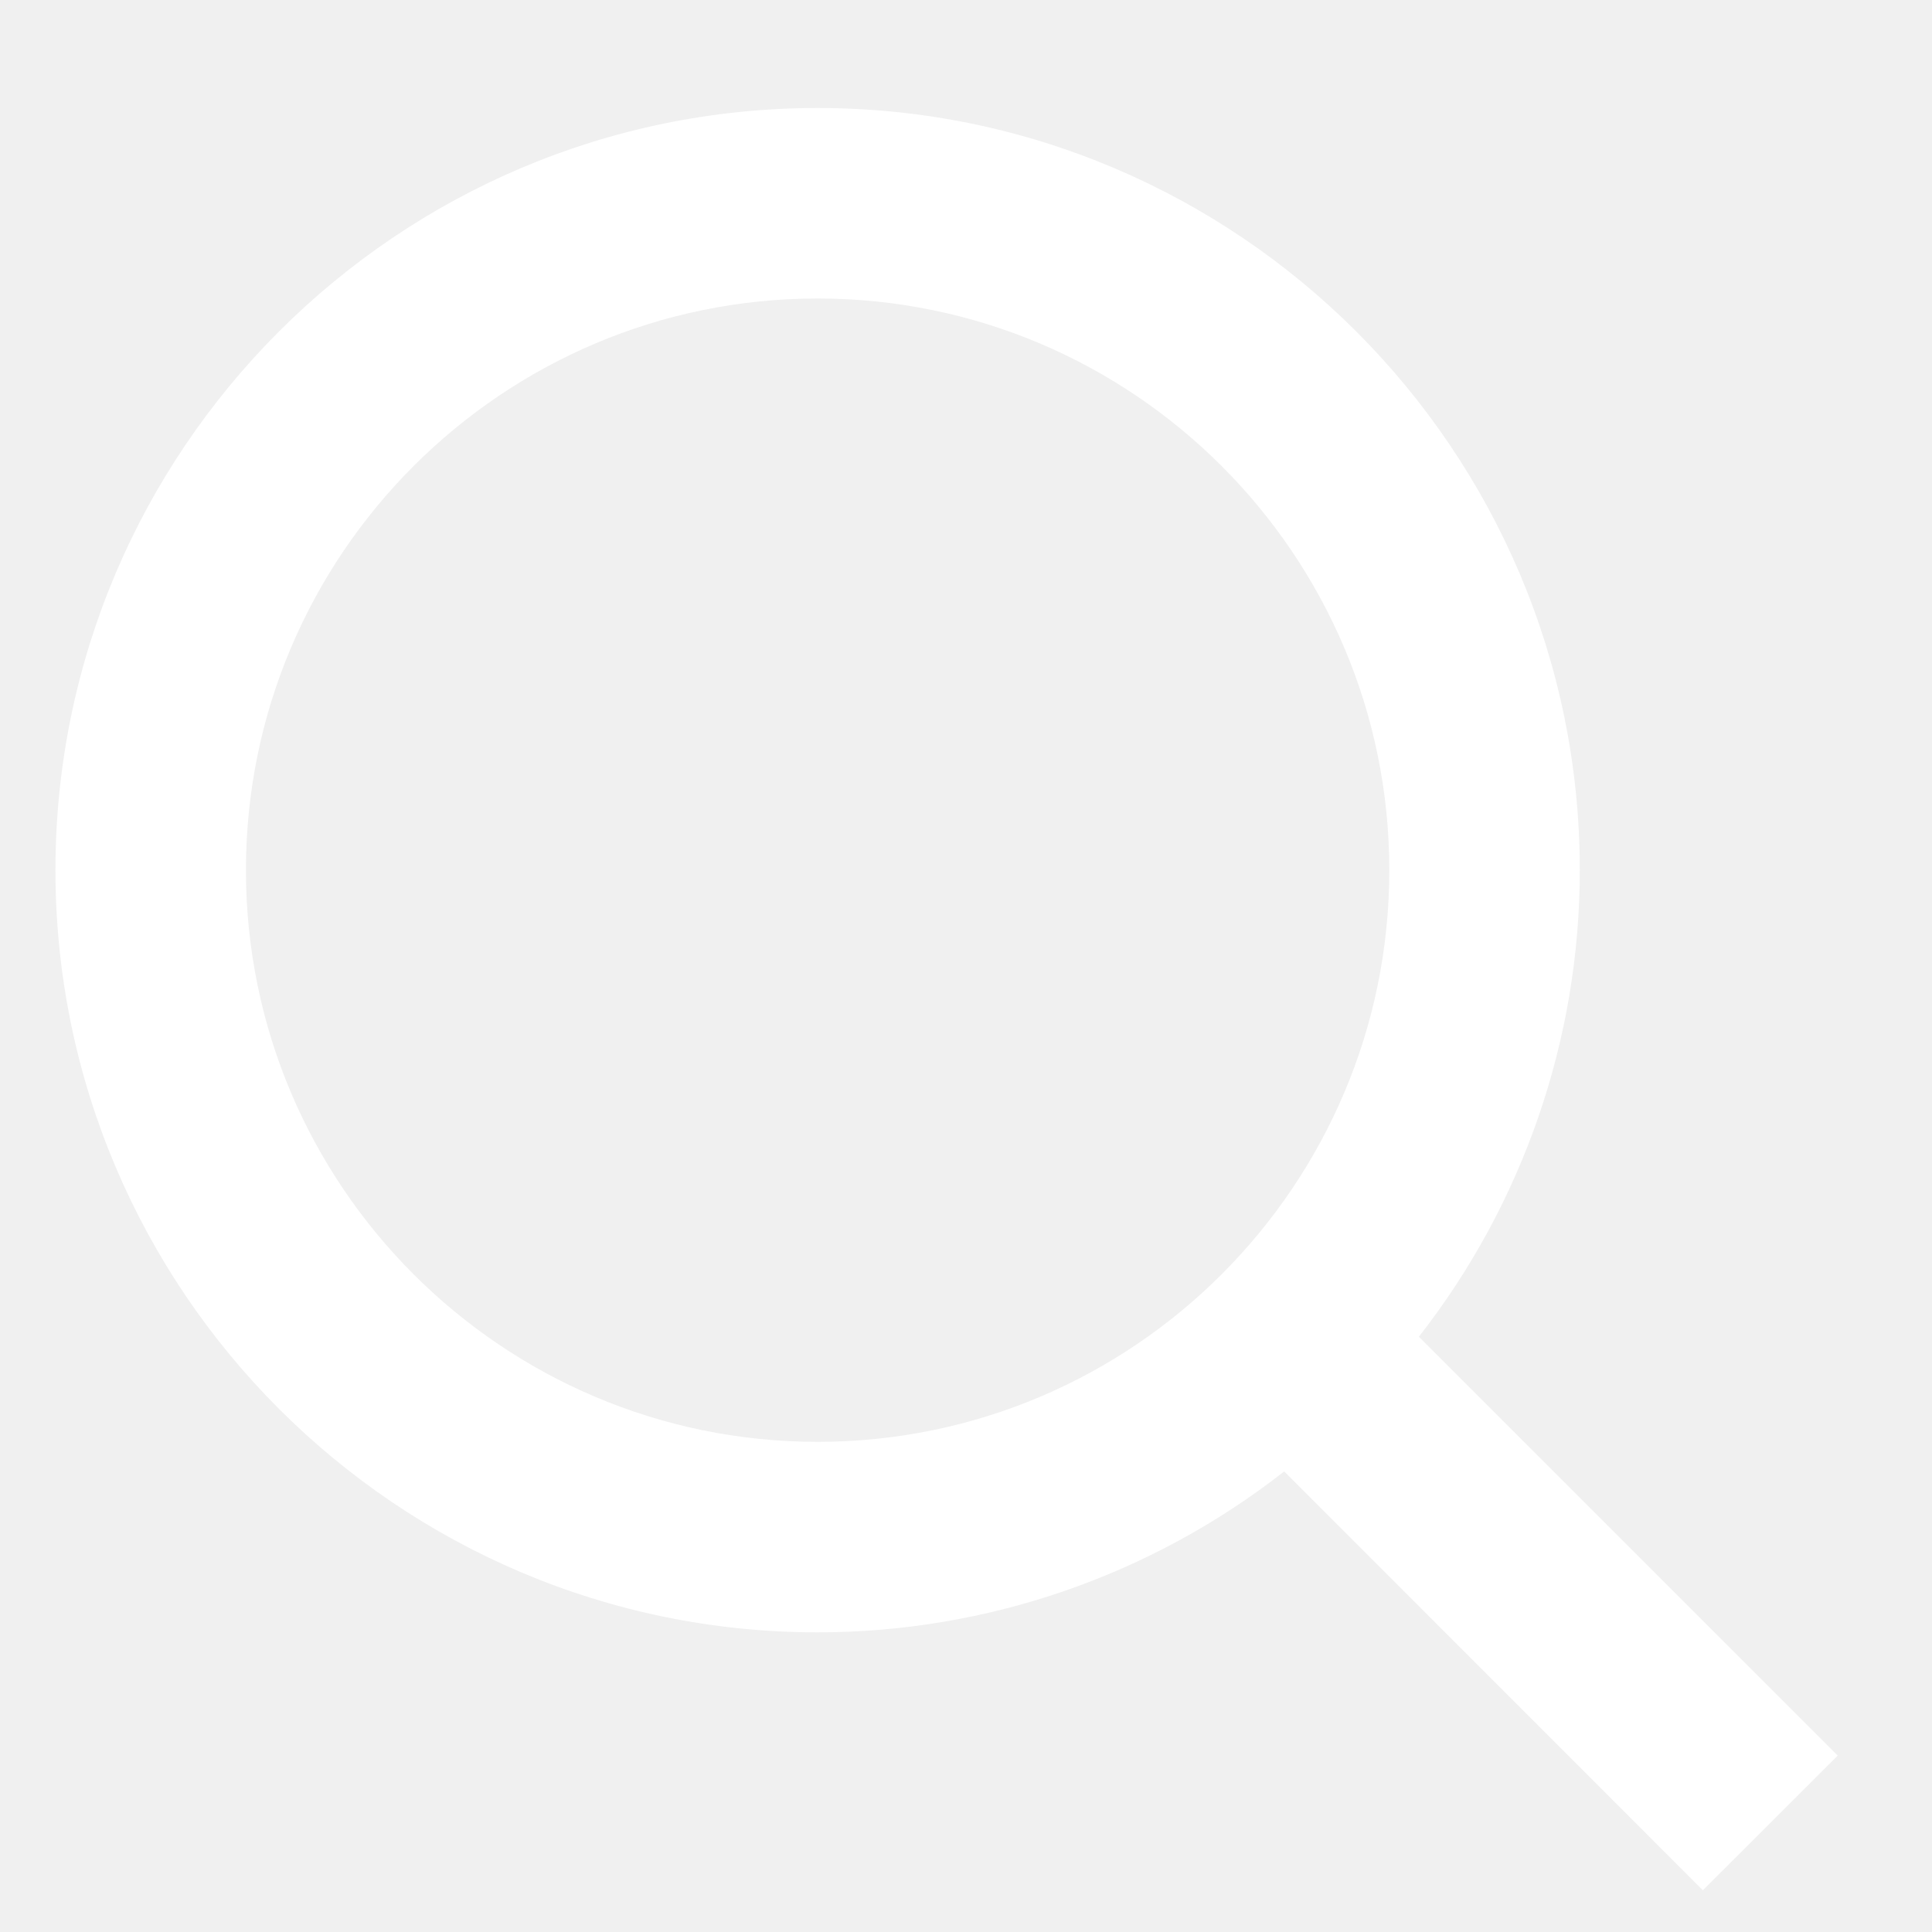
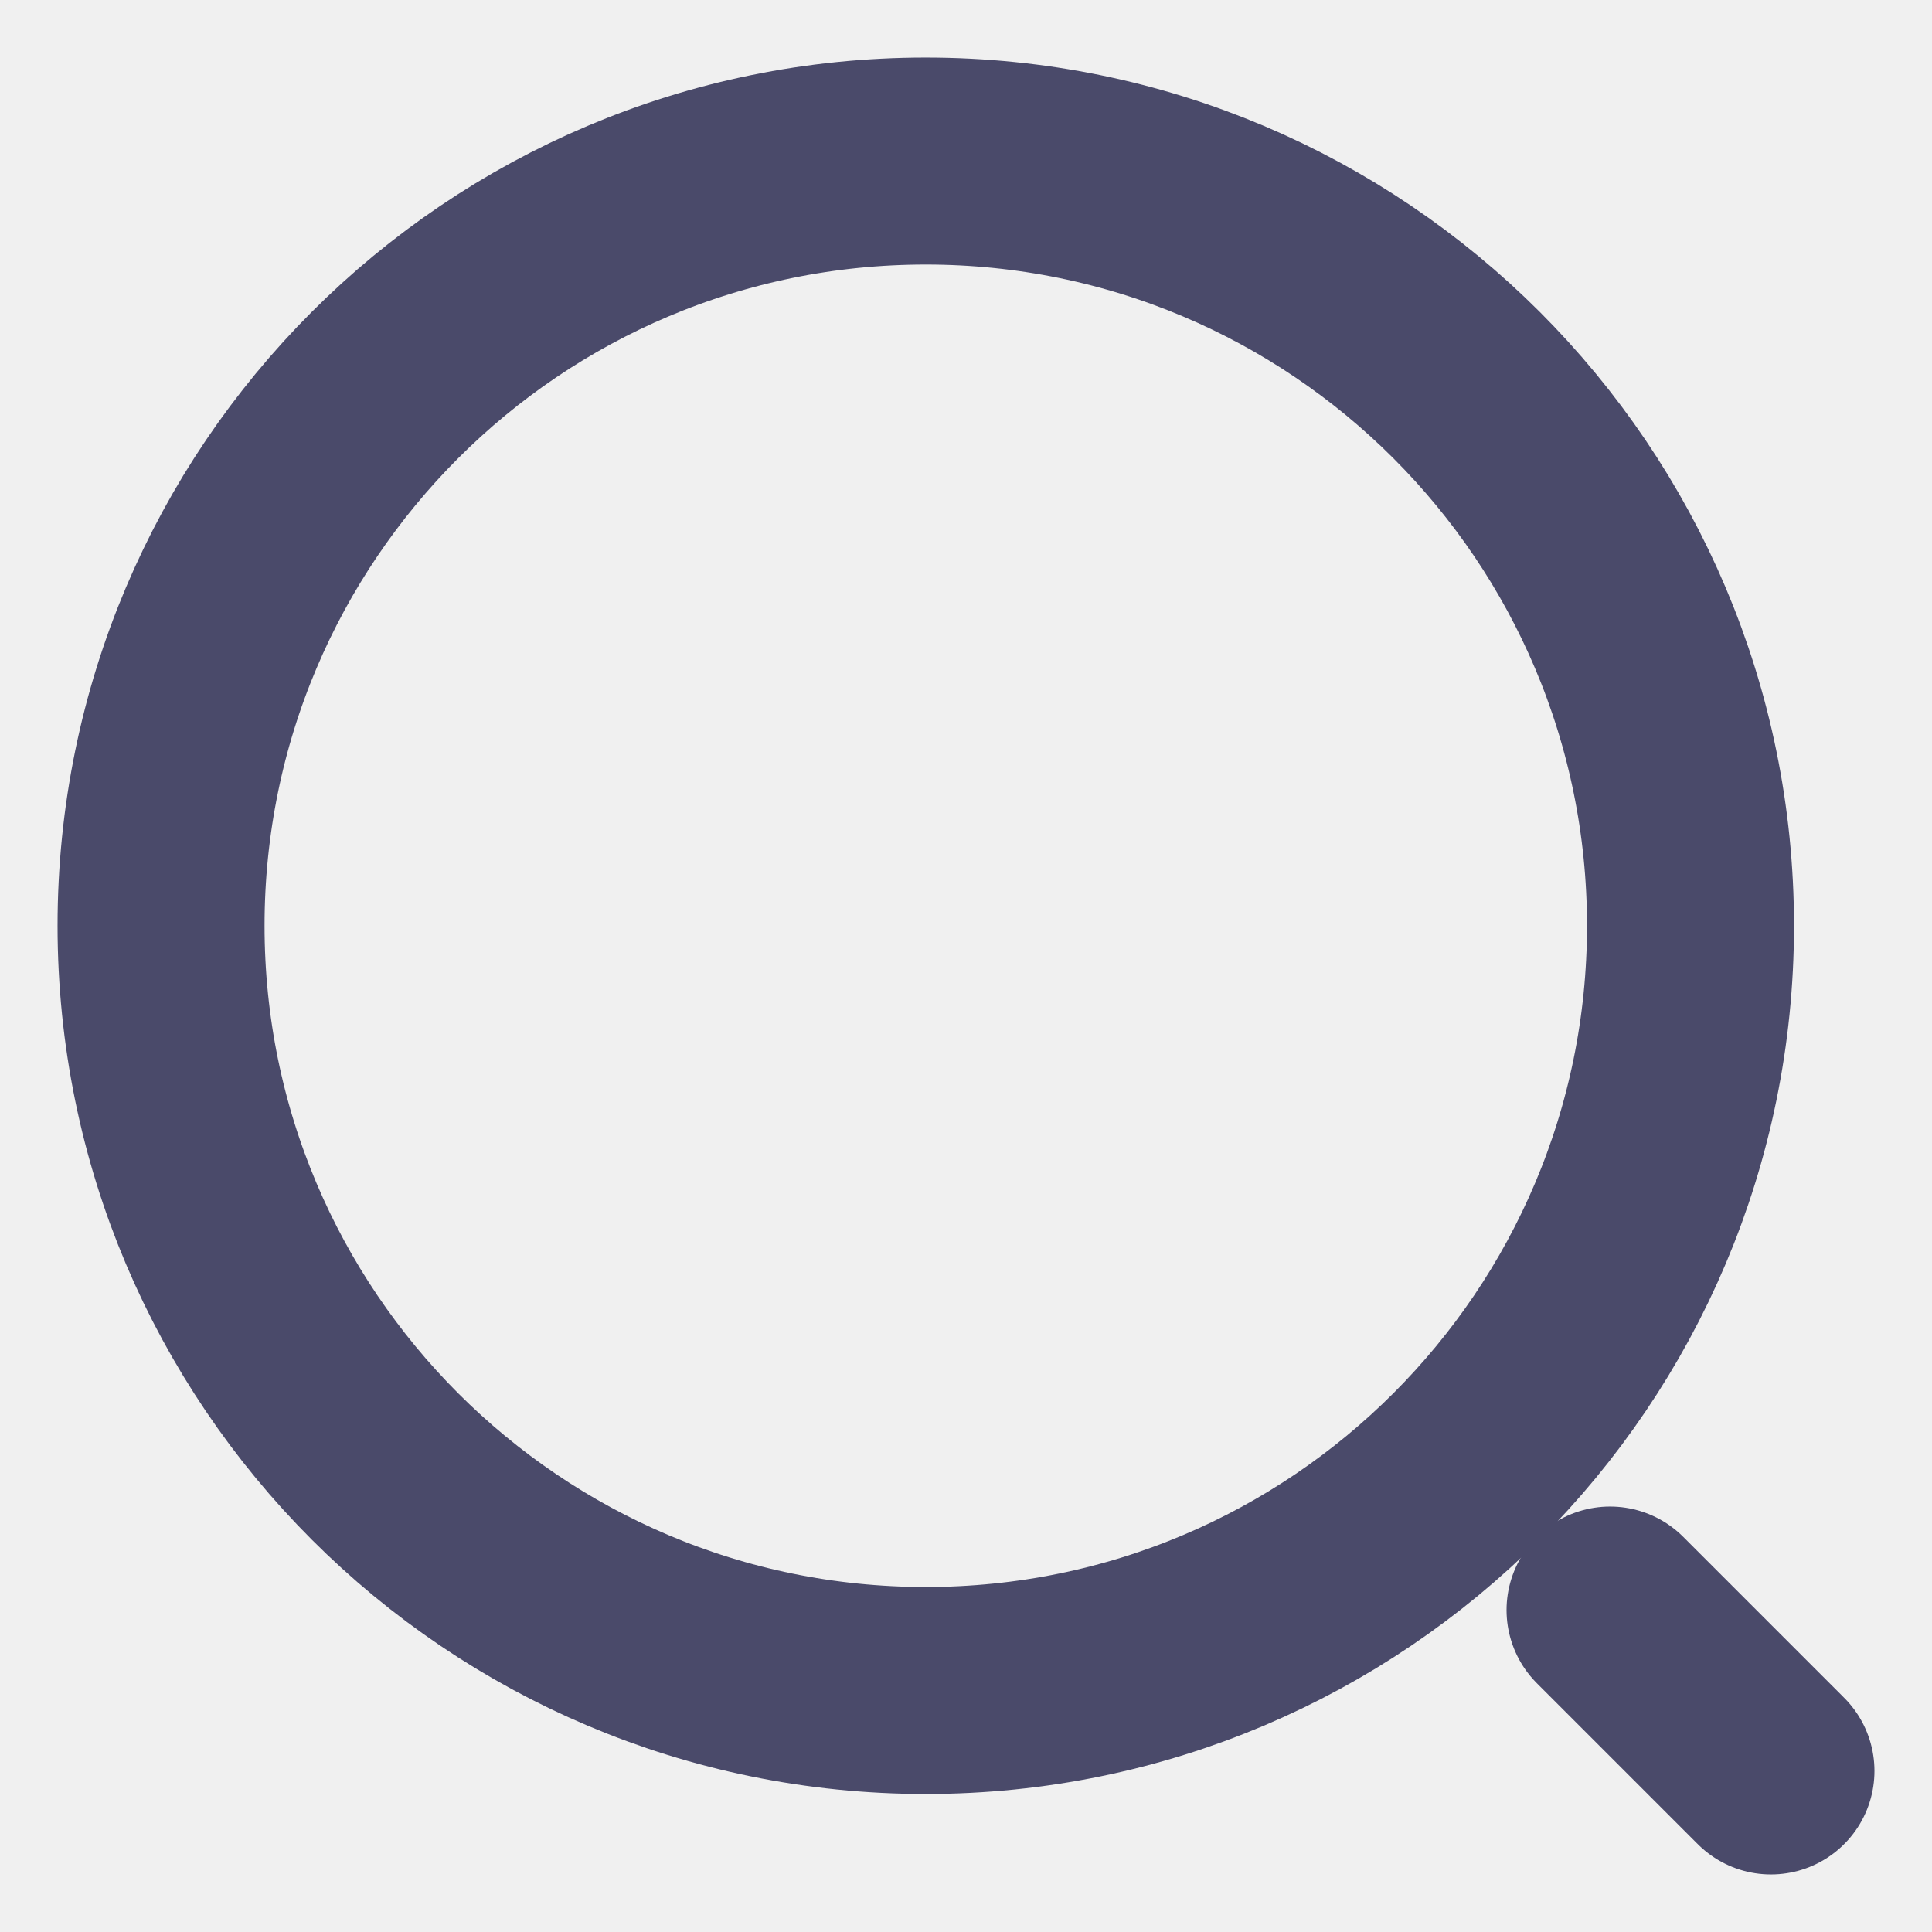
- <svg xmlns="http://www.w3.org/2000/svg" width="10" height="10" viewBox="0 0 10 10" fill="none">
-   <g clip-path="url(#clip0_2455_68)">
-     <path d="M4.232 8.449C5.107 8.449 5.957 8.156 6.647 7.616L8.814 9.784L9.512 9.087L7.344 6.919C7.883 6.23 8.177 5.379 8.177 4.504C8.177 2.329 6.407 0.559 4.232 0.559C2.057 0.559 0.287 2.329 0.287 4.504C0.287 6.679 2.057 8.449 4.232 8.449ZM4.232 1.545C5.864 1.545 7.191 2.872 7.191 4.504C7.191 6.136 5.864 7.463 4.232 7.463C2.6 7.463 1.273 6.136 1.273 4.504C1.273 2.872 2.6 1.545 4.232 1.545Z" fill="white" />
+ <svg xmlns="http://www.w3.org/2000/svg" width="14" height="14" viewBox="0 0 14 14" fill="none">
+   <g id="vuesax/linear/search-normal">
+     <g id="search-normal">
+       <path id="Vector" d="M6.708 12.25C9.769 12.25 12.25 9.769 12.25 6.708C12.25 3.648 9.769 1.167 6.708 1.167C3.648 1.167 1.167 3.648 1.167 6.708C1.167 9.769 3.648 12.25 6.708 12.25Z" stroke="#4A4A6A" stroke-width="1.5" stroke-linecap="round" stroke-linejoin="round" />
+       <path id="Vector_2" d="M12.833 12.833L11.667 11.667" stroke="#4A4A6A" stroke-width="1.5" stroke-linecap="round" stroke-linejoin="round" />
+     </g>
  </g>
-   <defs>
-     <clipPath id="clip0_2455_68">
-       <rect width="9.369" height="9.369" fill="white" transform="translate(0.286865 0.55896)" />
-     </clipPath>
-   </defs>
</svg>
